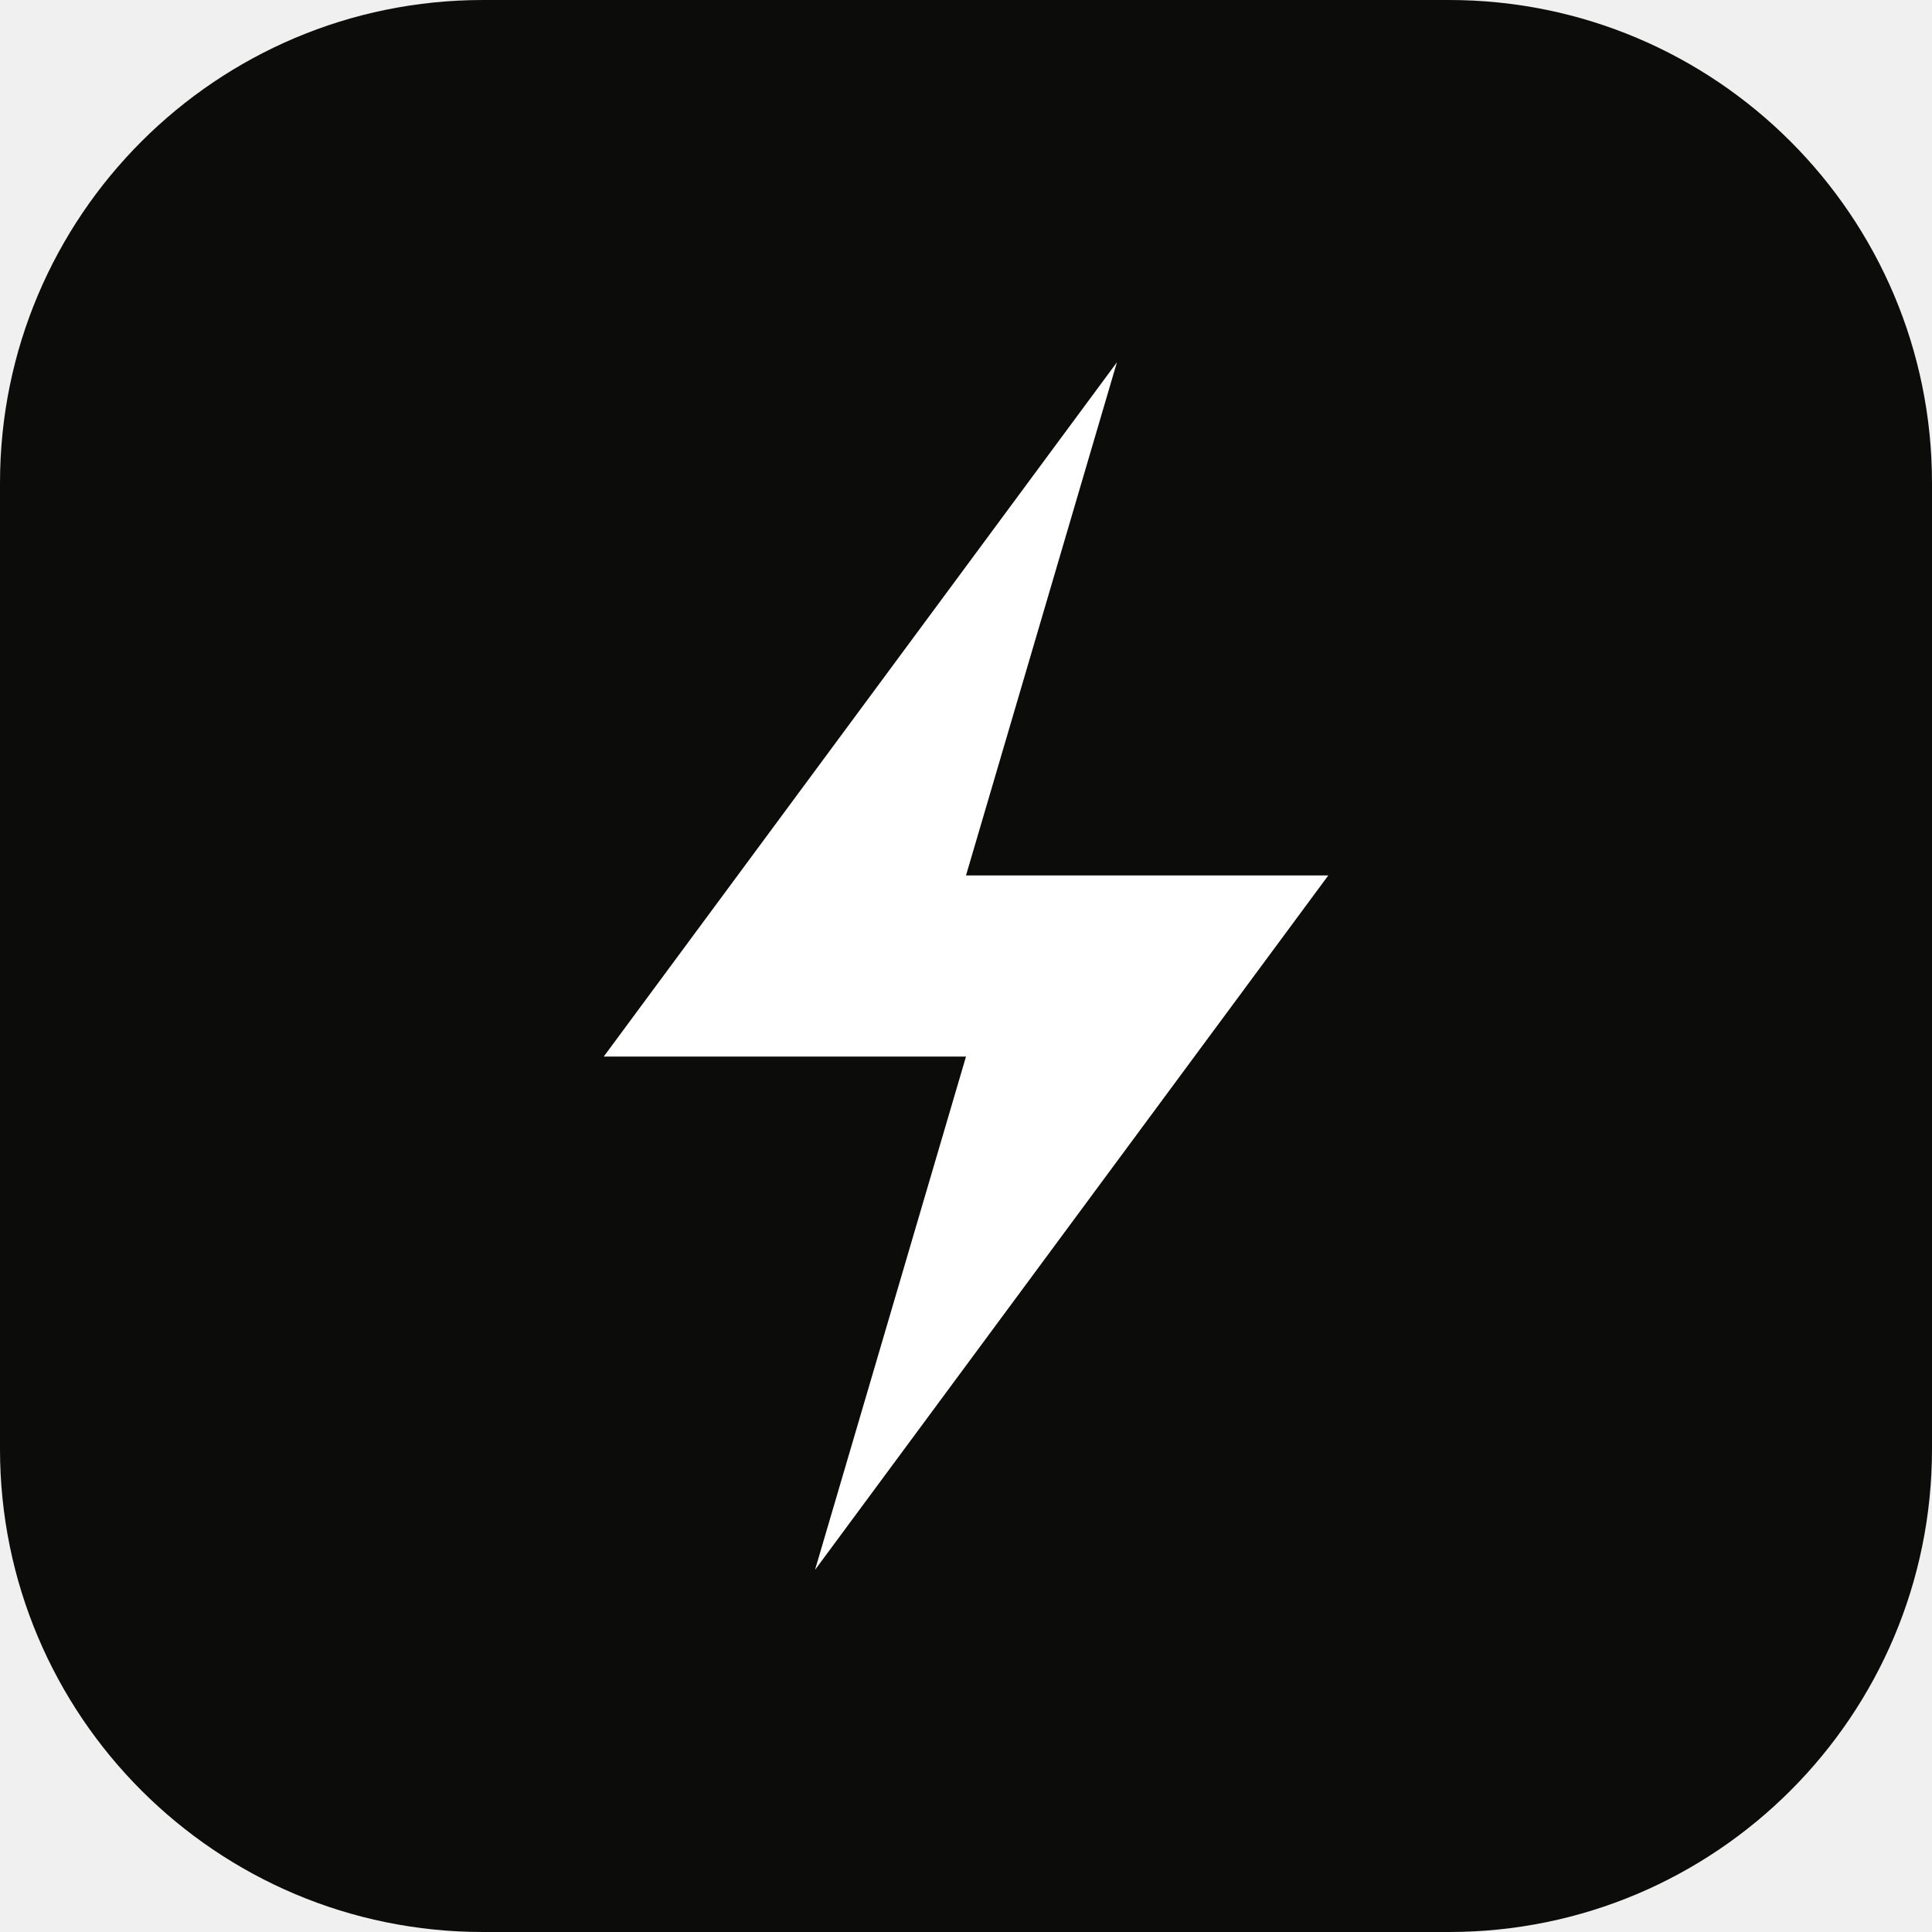
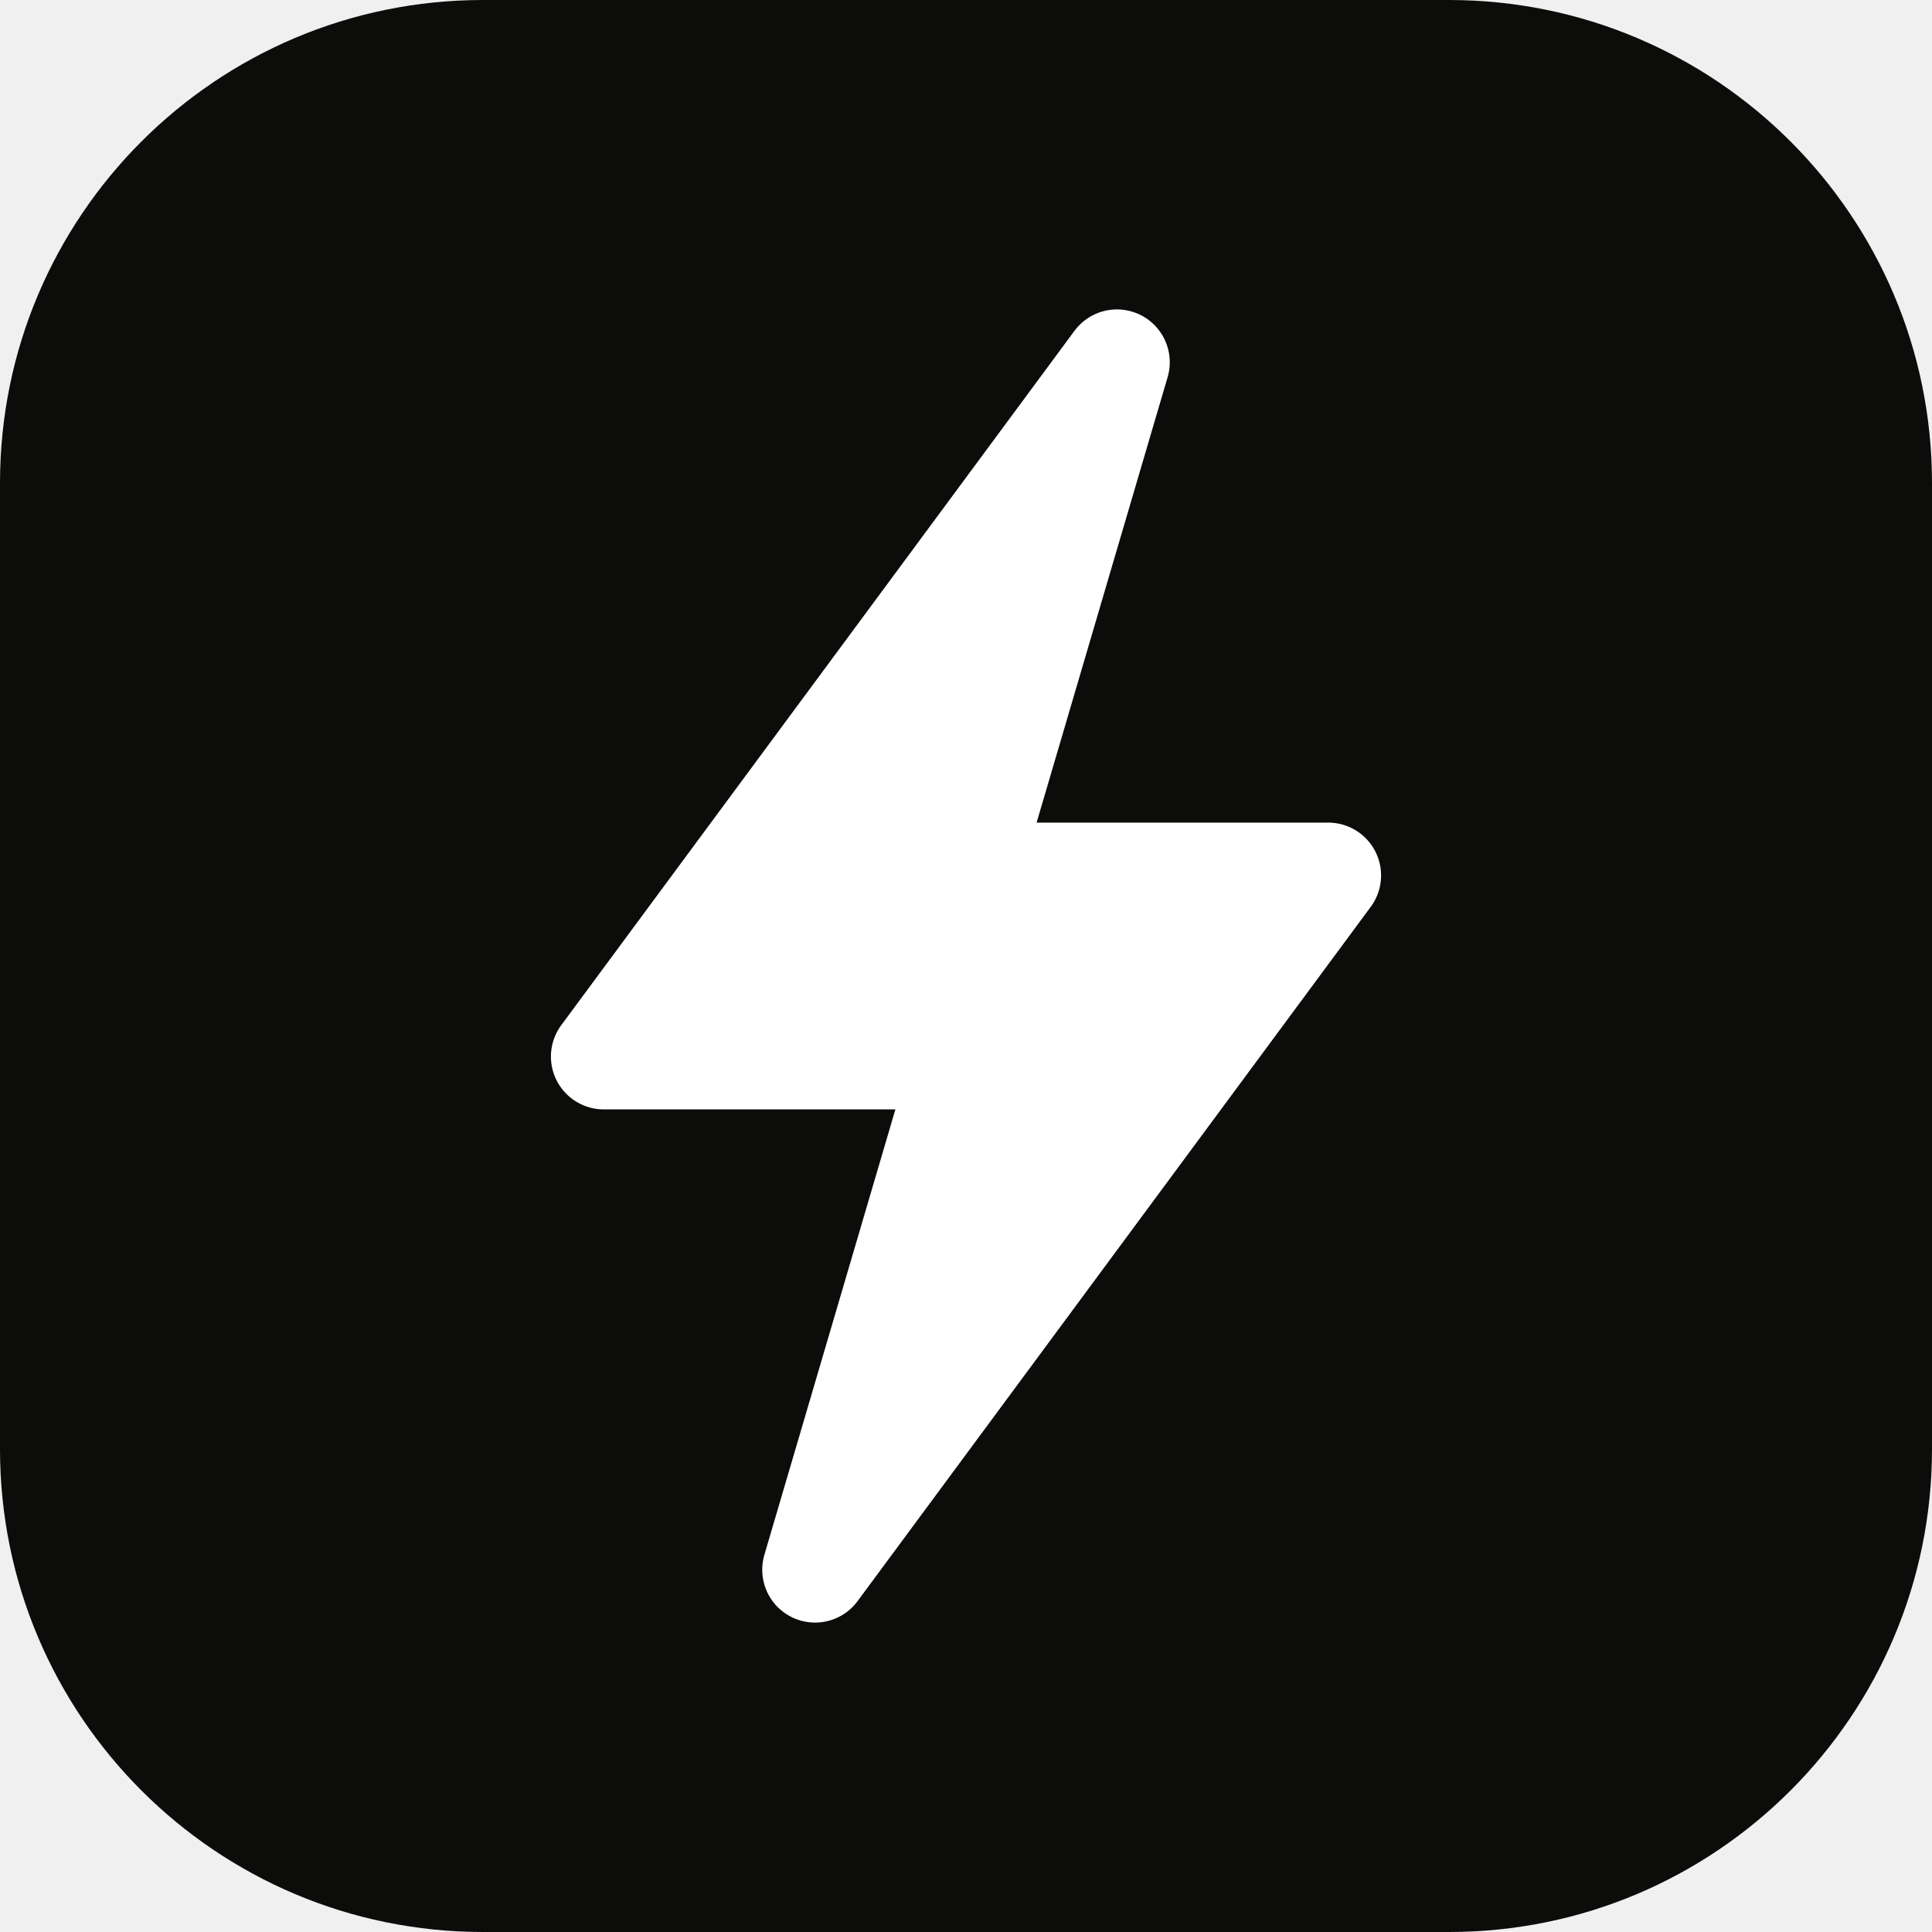
<svg xmlns="http://www.w3.org/2000/svg" viewBox="0 0 32 32">
  <rect width="32" height="32" rx="8" fill="#0c0d0b" />
-   <path d="M18.5 6L10 17.5h6L13.5 26 22 14.5h-6L18.5 6z" fill="#ffffff" />
-   <path d="M16 19.5l-2.5 6.5 8.5-11.5-6 5z" fill="#ffffff" fill-opacity="0.28" />
+   <path d="M18.5 6L10 17.5h6L13.5 26 22 14.5h-6L18.5 6z" fill="#ffffff" stroke="#ffffff" stroke-width="1.75" stroke-linejoin="round" />
</svg>
